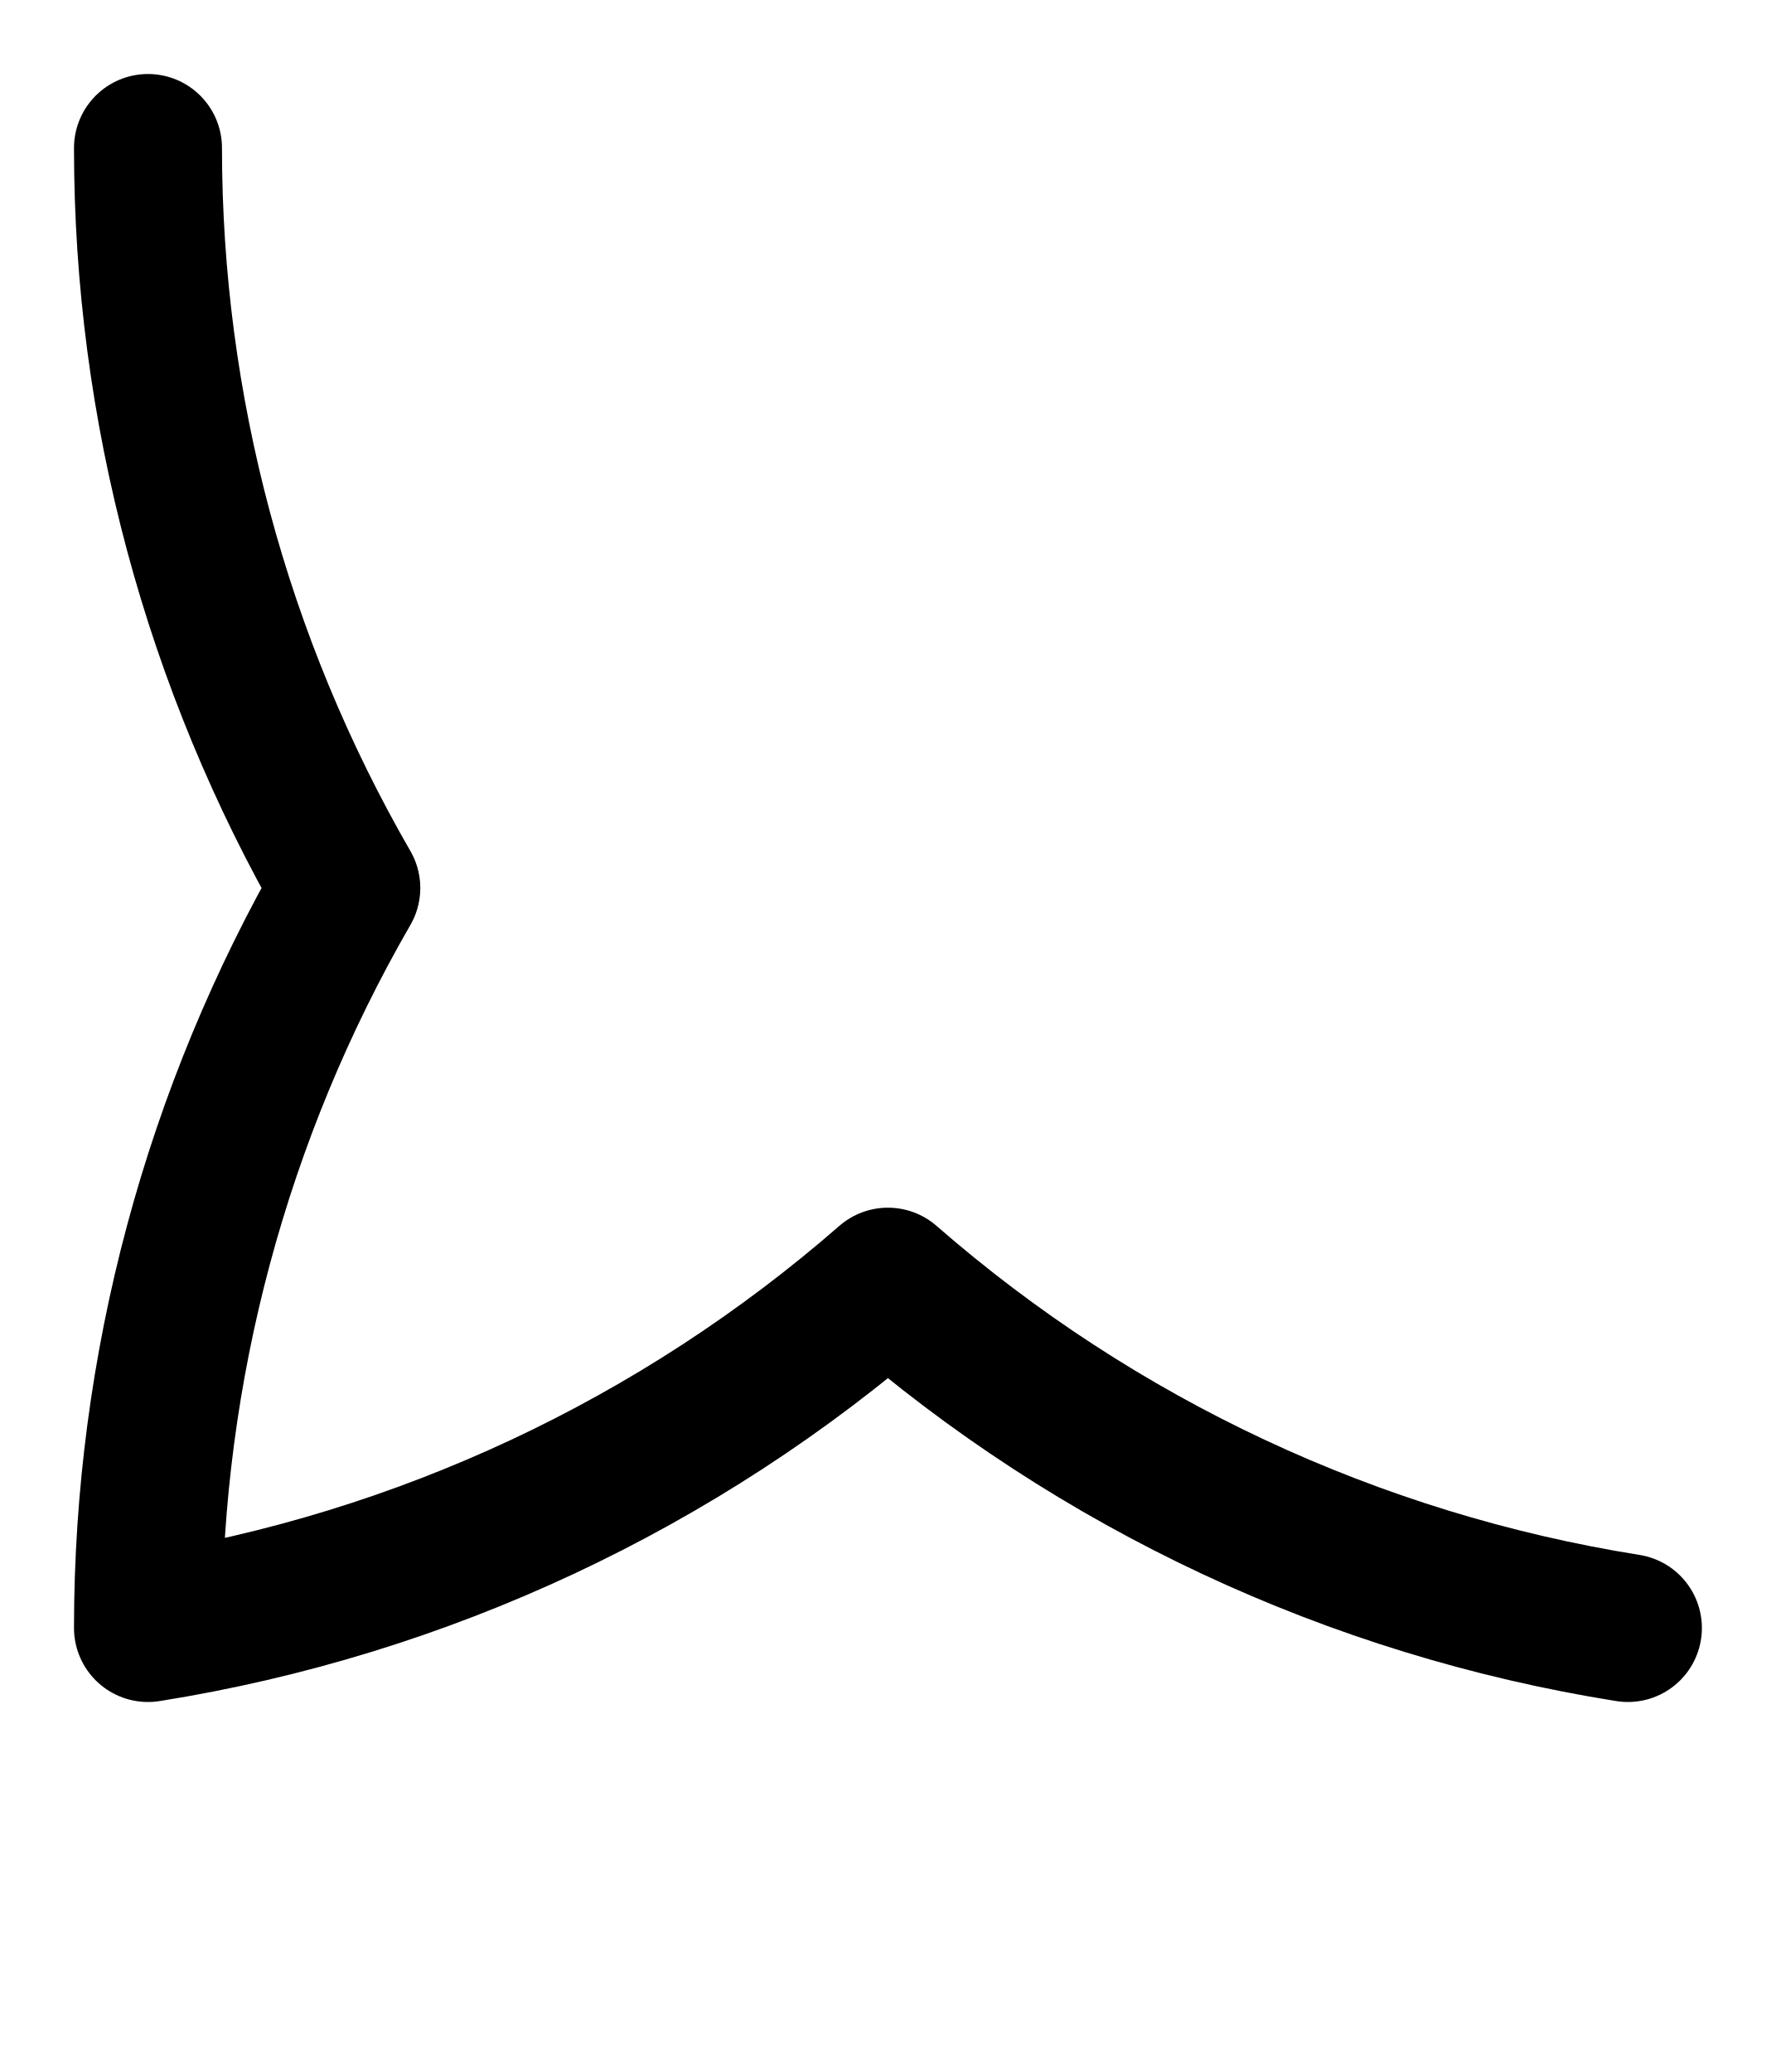
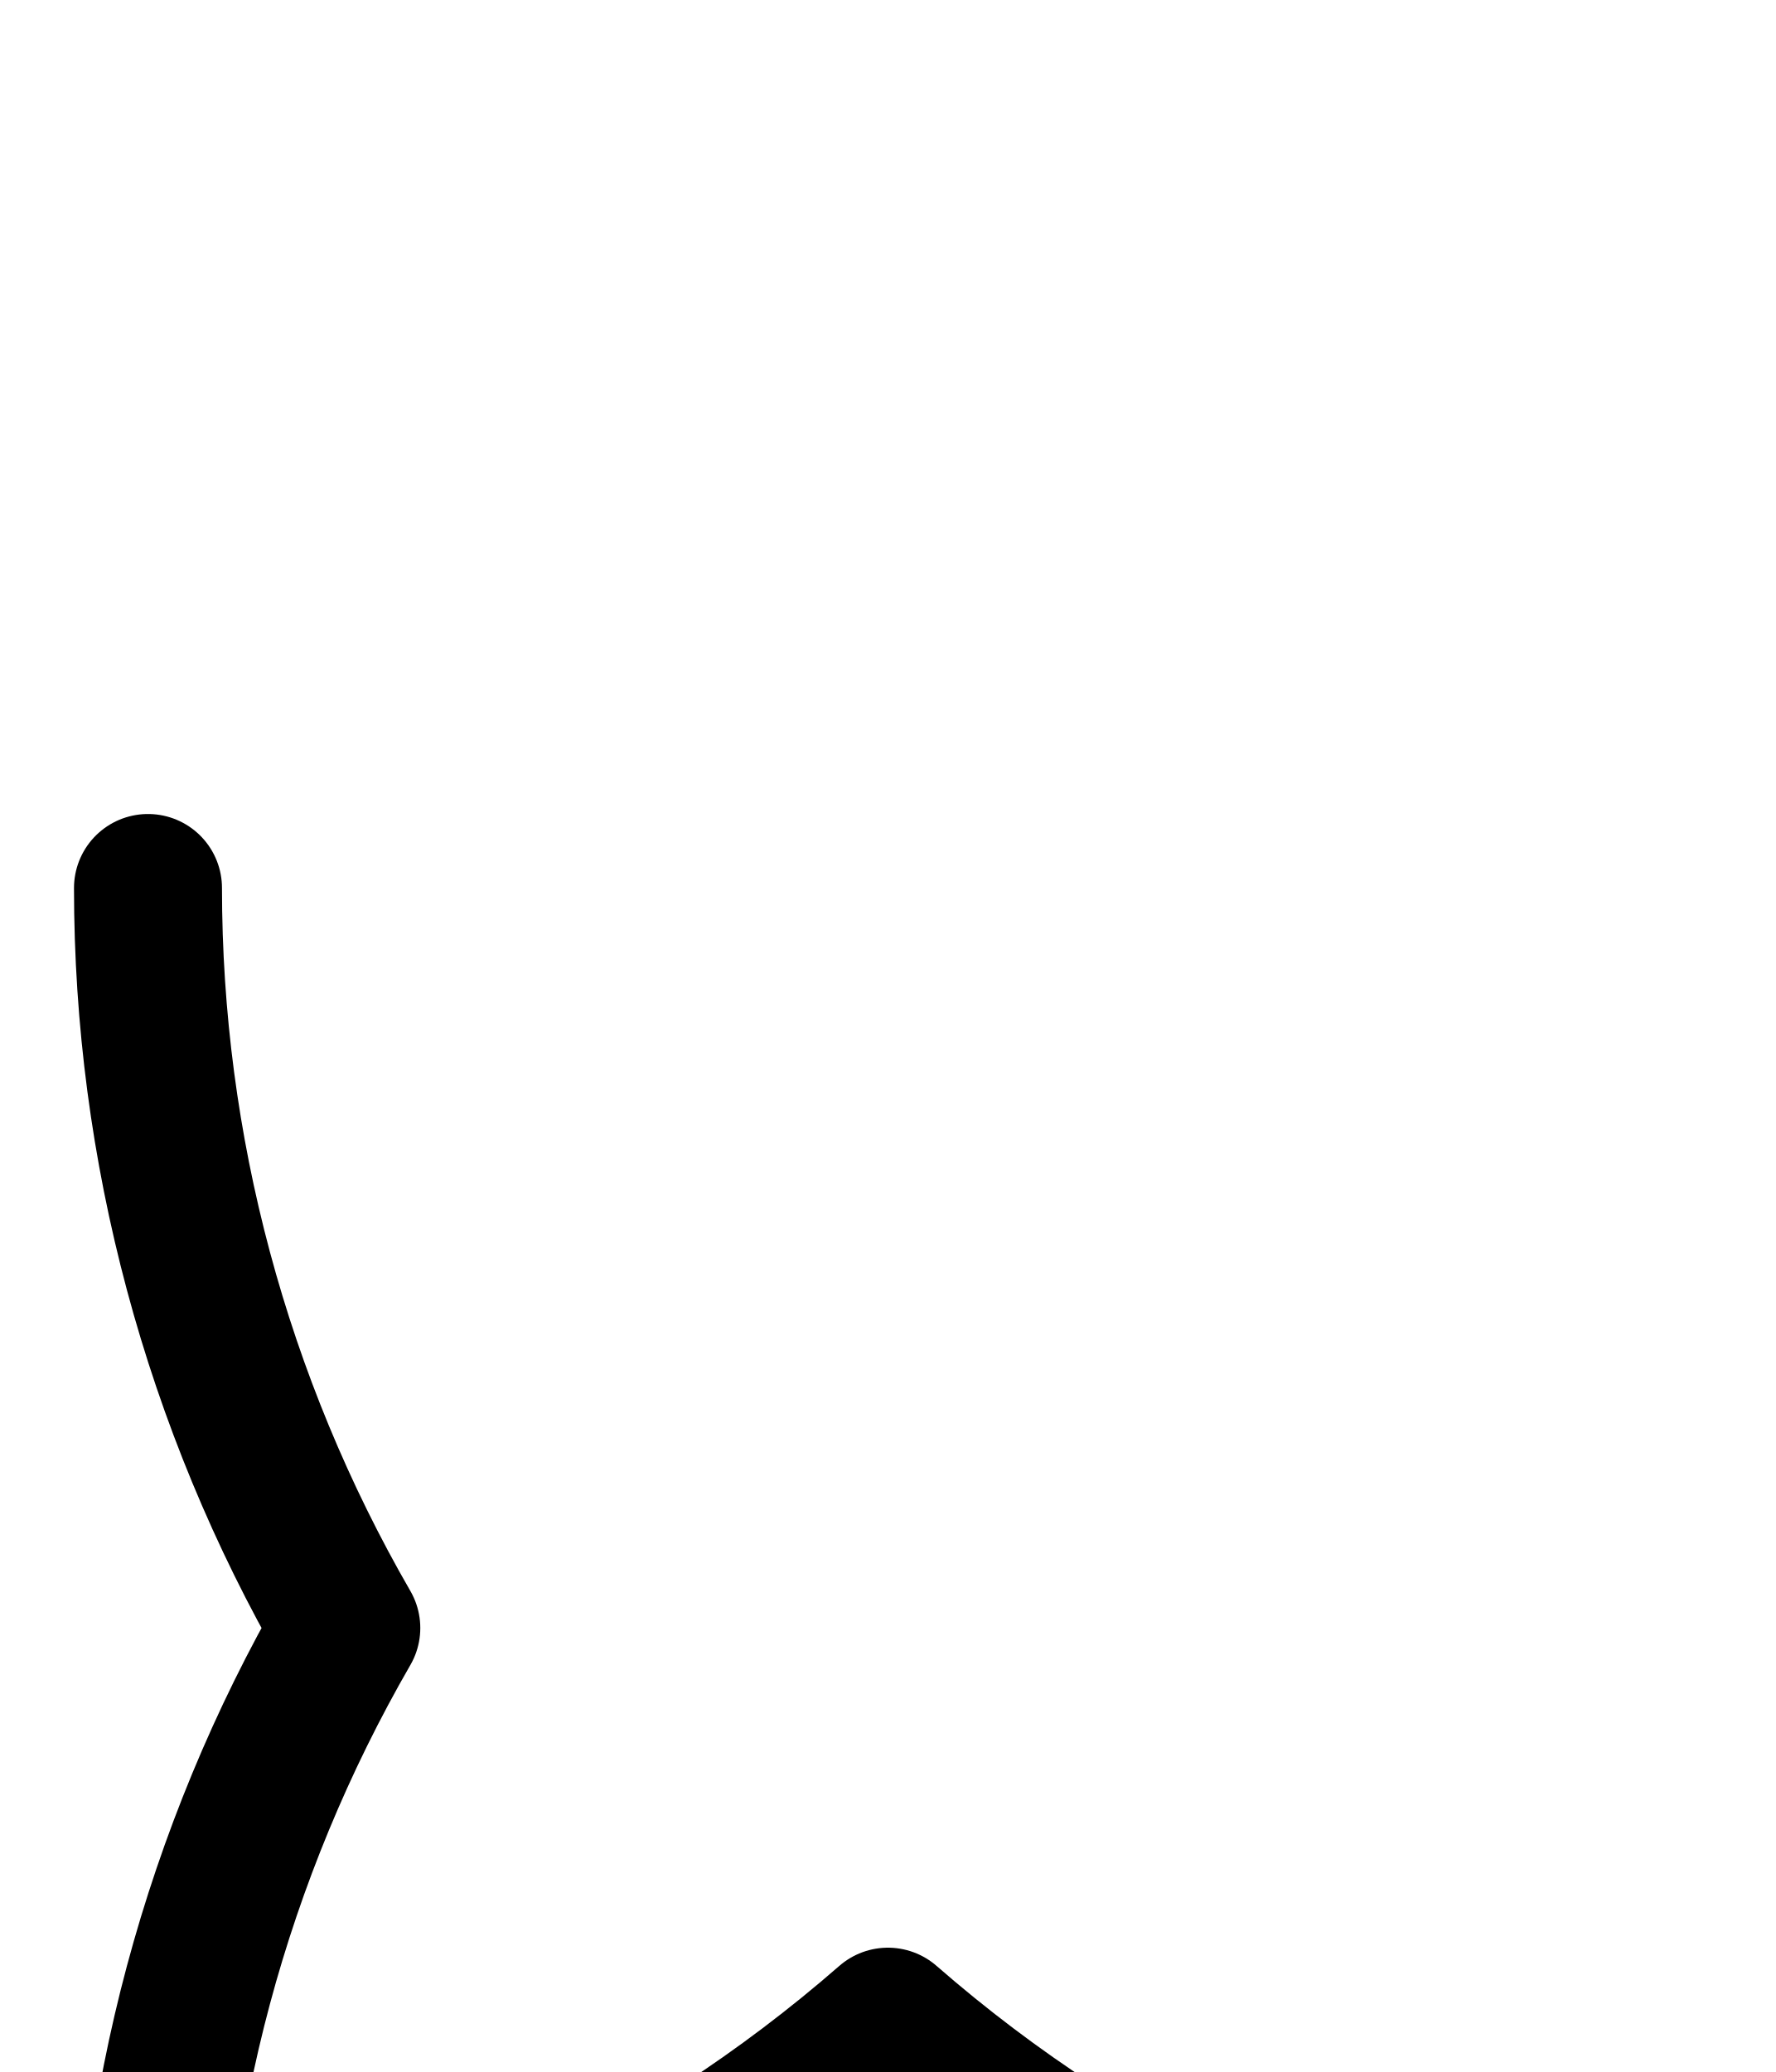
- <svg xmlns="http://www.w3.org/2000/svg" viewBox="0 0 12 14">
-   <path d="M 1 1 A 10 10 270 0 0 2.34 6 M 2.34 6 A 10 10 0 0 0 1 11 M 6 8.66 A 10 10 0 0 1 1 11 M 6 8.66 A 10 10 0 0 0 11 11" stroke="#000000" stroke-width="1" stroke-linecap="round" fill="none" />
+ <svg xmlns="http://www.w3.org/2000/svg" viewBox="0 0 120 140">
+   <path d="M 10 60 A 100 100 0 0 0 23.4 110 M 23.4 110 A 100 100 0 0 0 10 160 M 60 136.6 A 100 100 0 0 1 10 160 M 60 136.6 A 100 100 0 0 0 110 160" stroke="#000000" stroke-width="10" stroke-linecap="round" fill="none" />
</svg>
